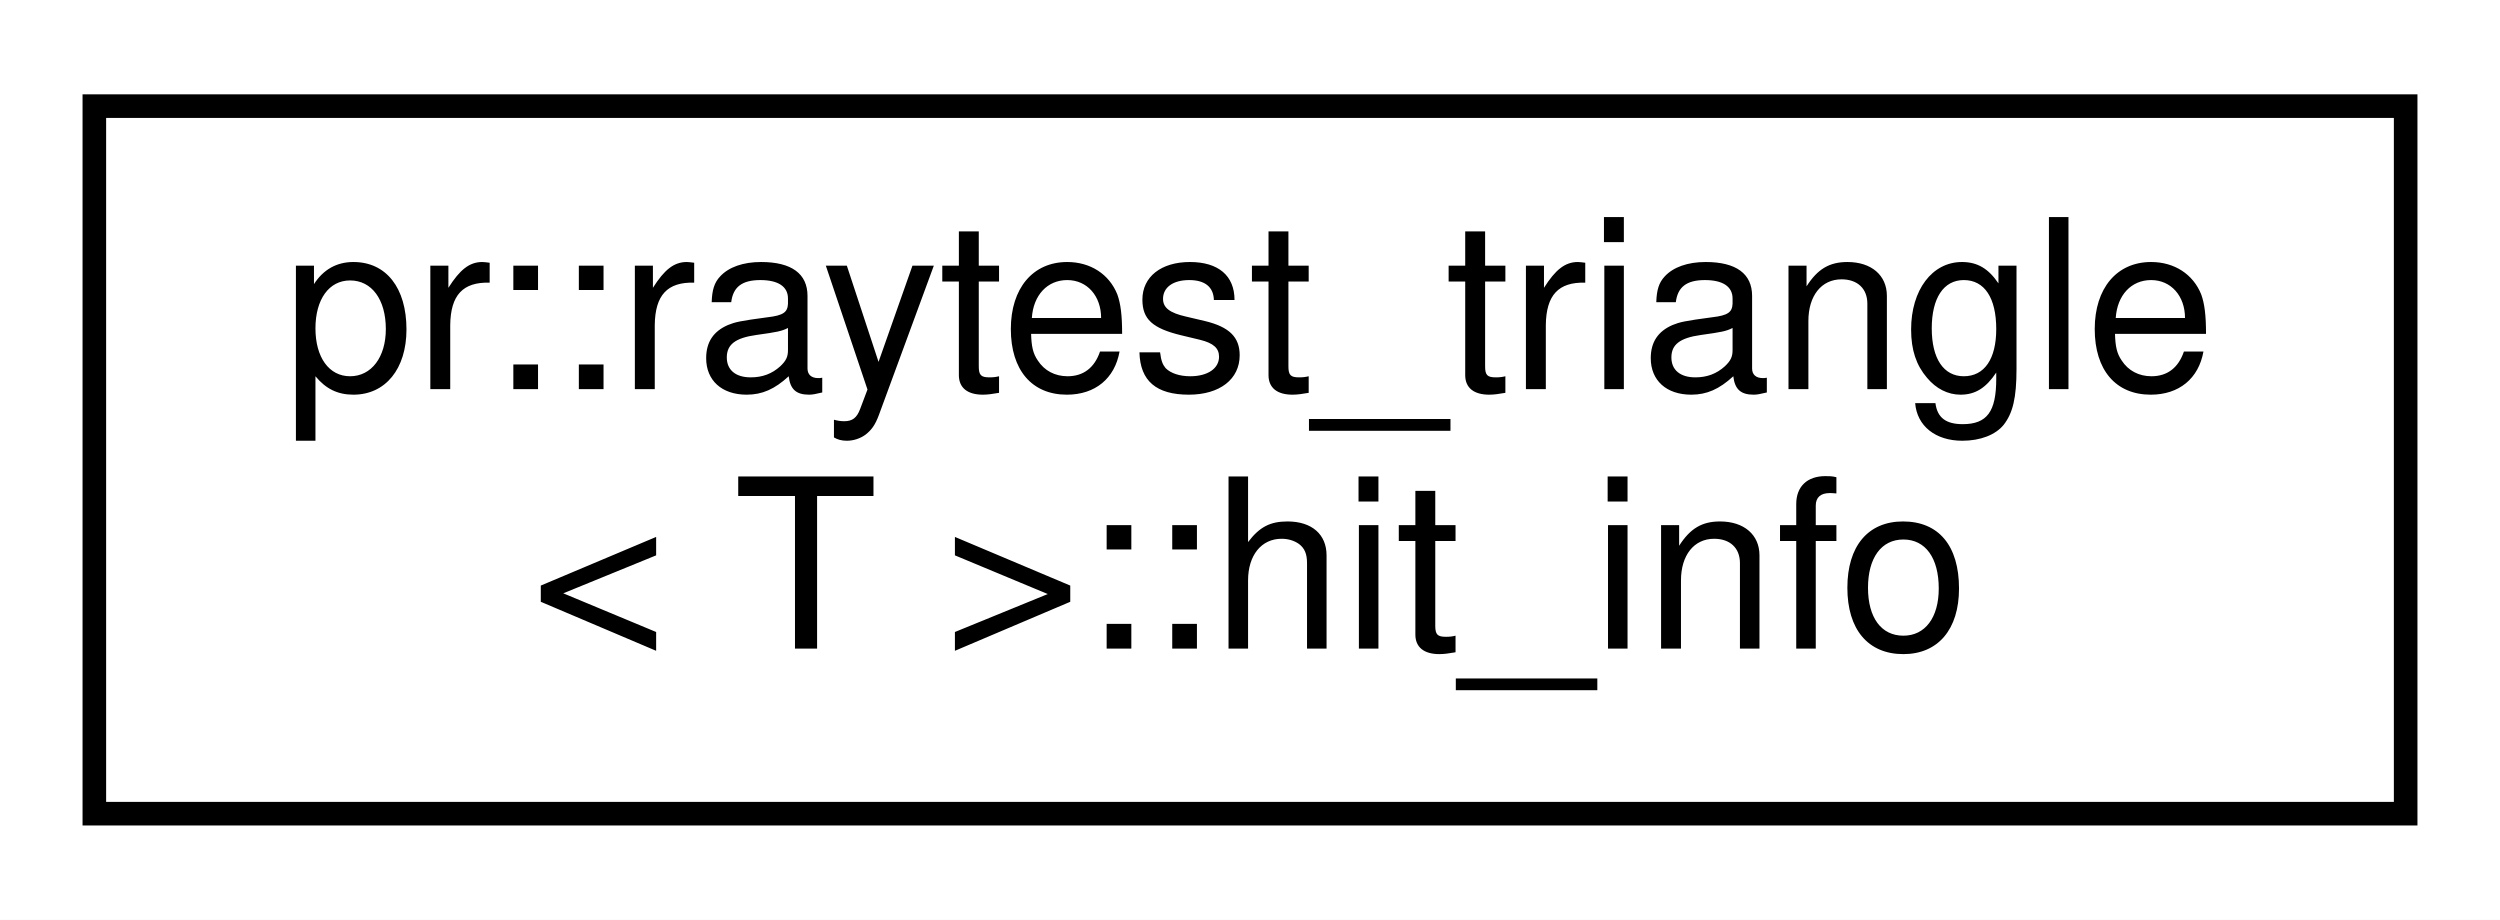
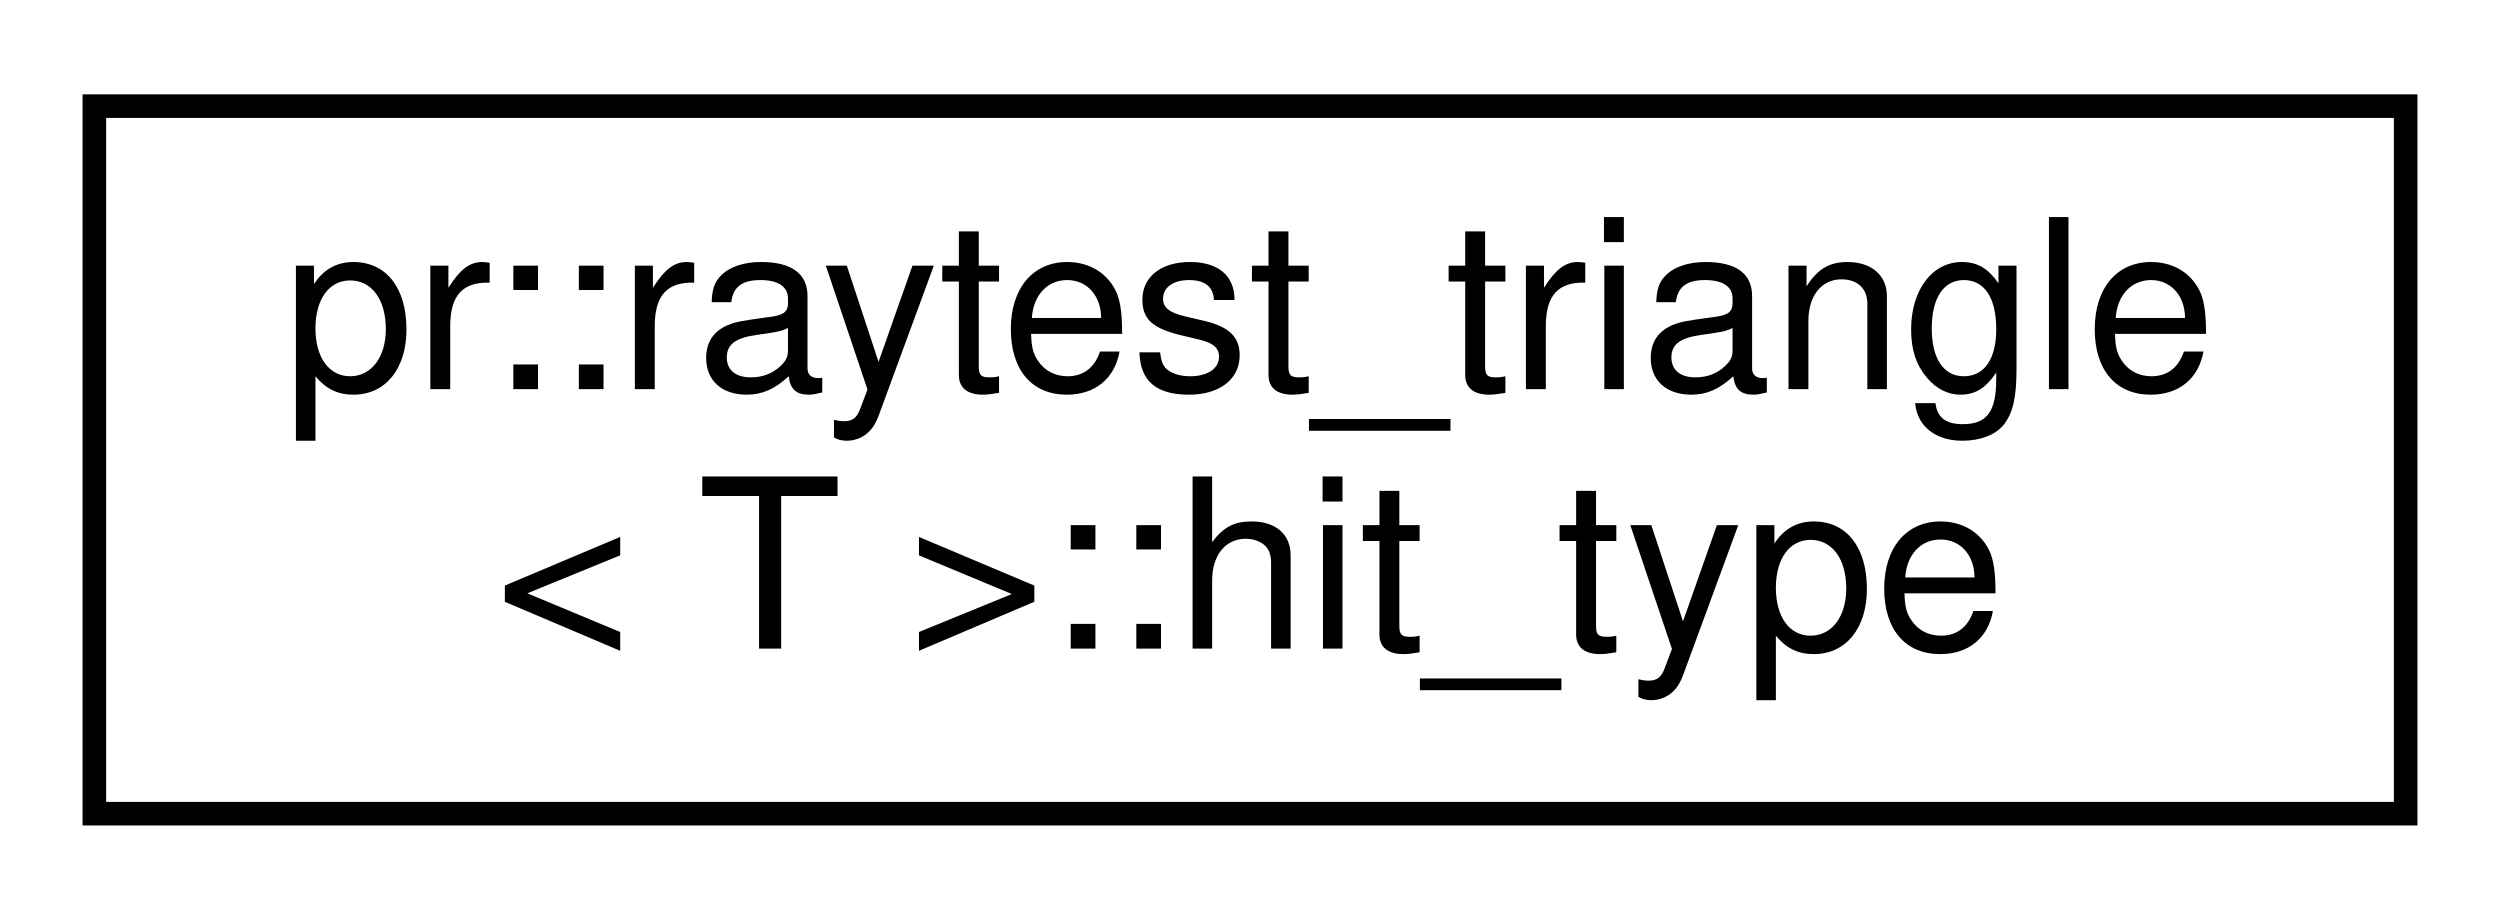
<svg xmlns="http://www.w3.org/2000/svg" xmlns:xlink="http://www.w3.org/1999/xlink" width="106pt" height="39pt" viewBox="0.00 0.00 106.00 39.00">
  <g id="graph0" class="graph" transform="scale(1 1) rotate(0) translate(4 35)">
    <polygon fill="#ffffff" stroke="transparent" points="-4,4 -4,-35 102,-35 102,4 -4,4" />
    <g id="node1" class="node">
      <g id="a_node1">
-         <a xlink:href="structpr_1_1raytest__triangle_1_1hit__info.html" target="_top" xlink:title="Hit information. ">
+         <a xlink:href="structpr_1_1raytest__triangle_1_1hit__type.html" target="_top" xlink:title="Hit information. ">
          <polygon fill="#ffffff" stroke="#000000" points="0,-.5 0,-30.5 98,-30.5 98,-.5 0,-.5" />
          <text text-anchor="start" x="8" y="-18.5" font-family="Helvetica,sans-Serif" font-size="10.00" fill="#000000">pr::raytest_triangle</text>
-           <text text-anchor="middle" x="49" y="-7.5" font-family="Helvetica,sans-Serif" font-size="10.00" fill="#000000">&lt; T &gt;::hit_info</text>
+           <text text-anchor="middle" x="49" y="-7.5" font-family="Helvetica,sans-Serif" font-size="10.00" fill="#000000">&lt; T &gt;::hit_type</text>
        </a>
      </g>
    </g>
  </g>
</svg>
